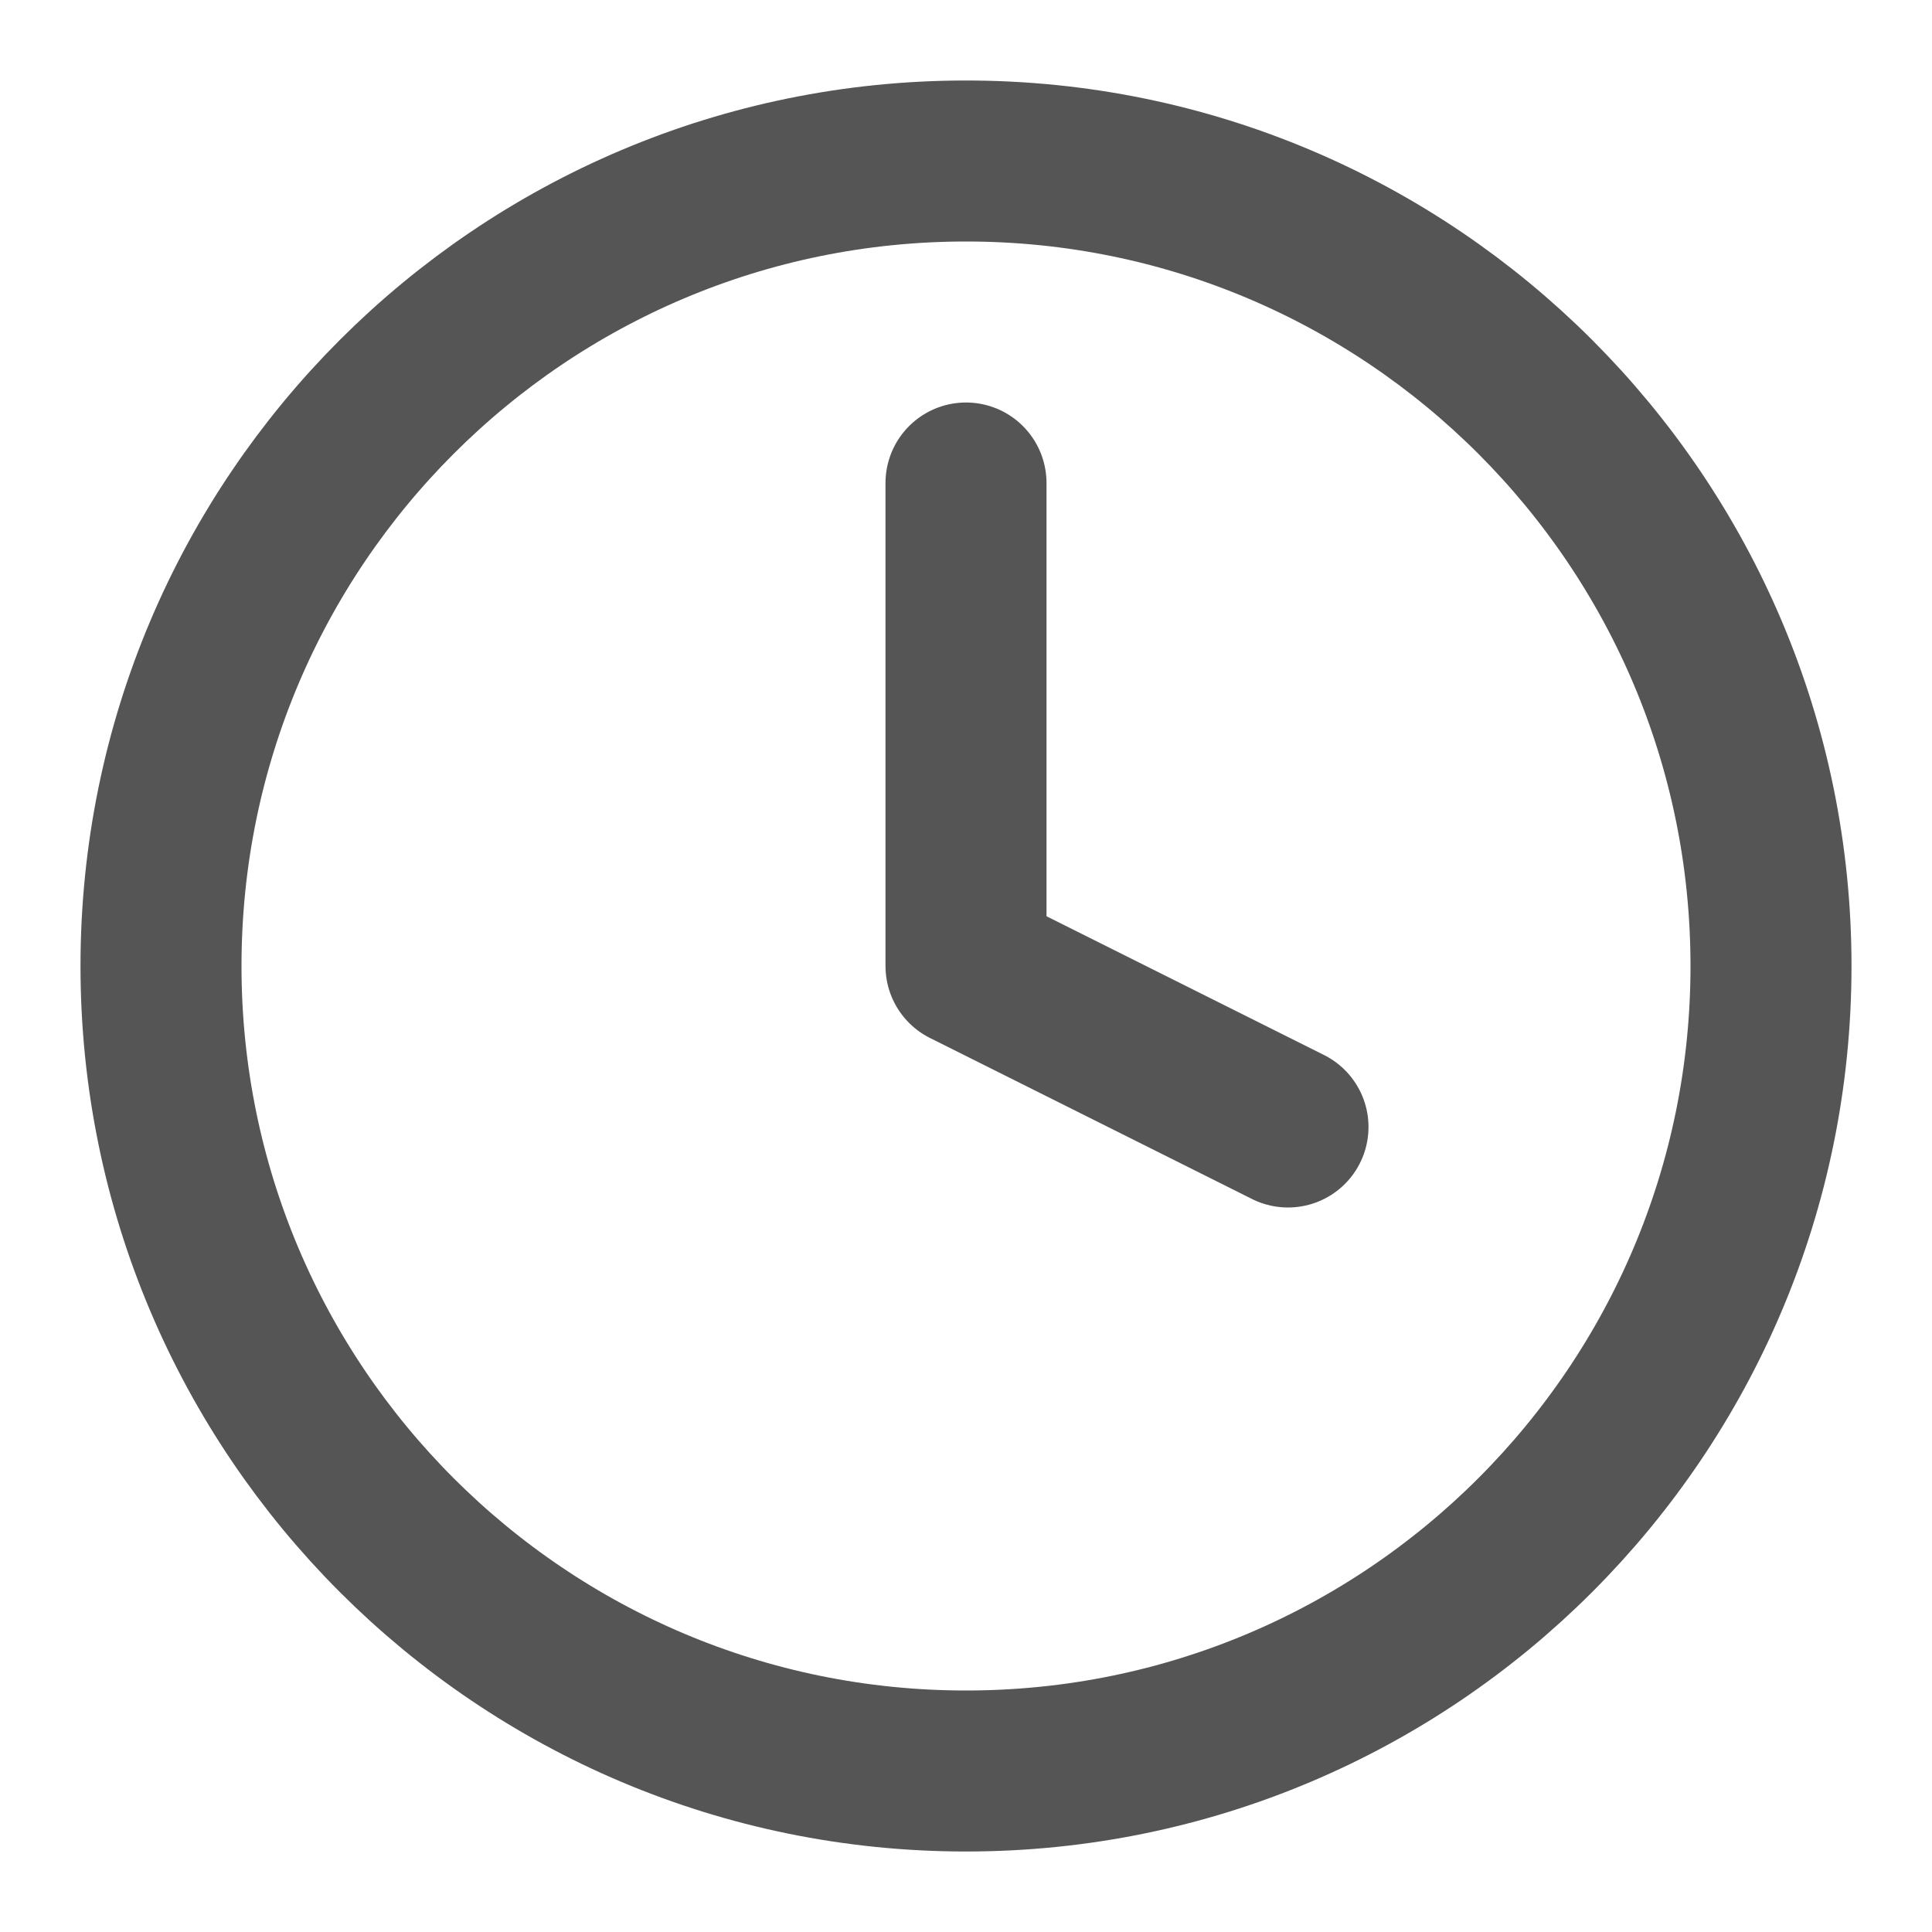
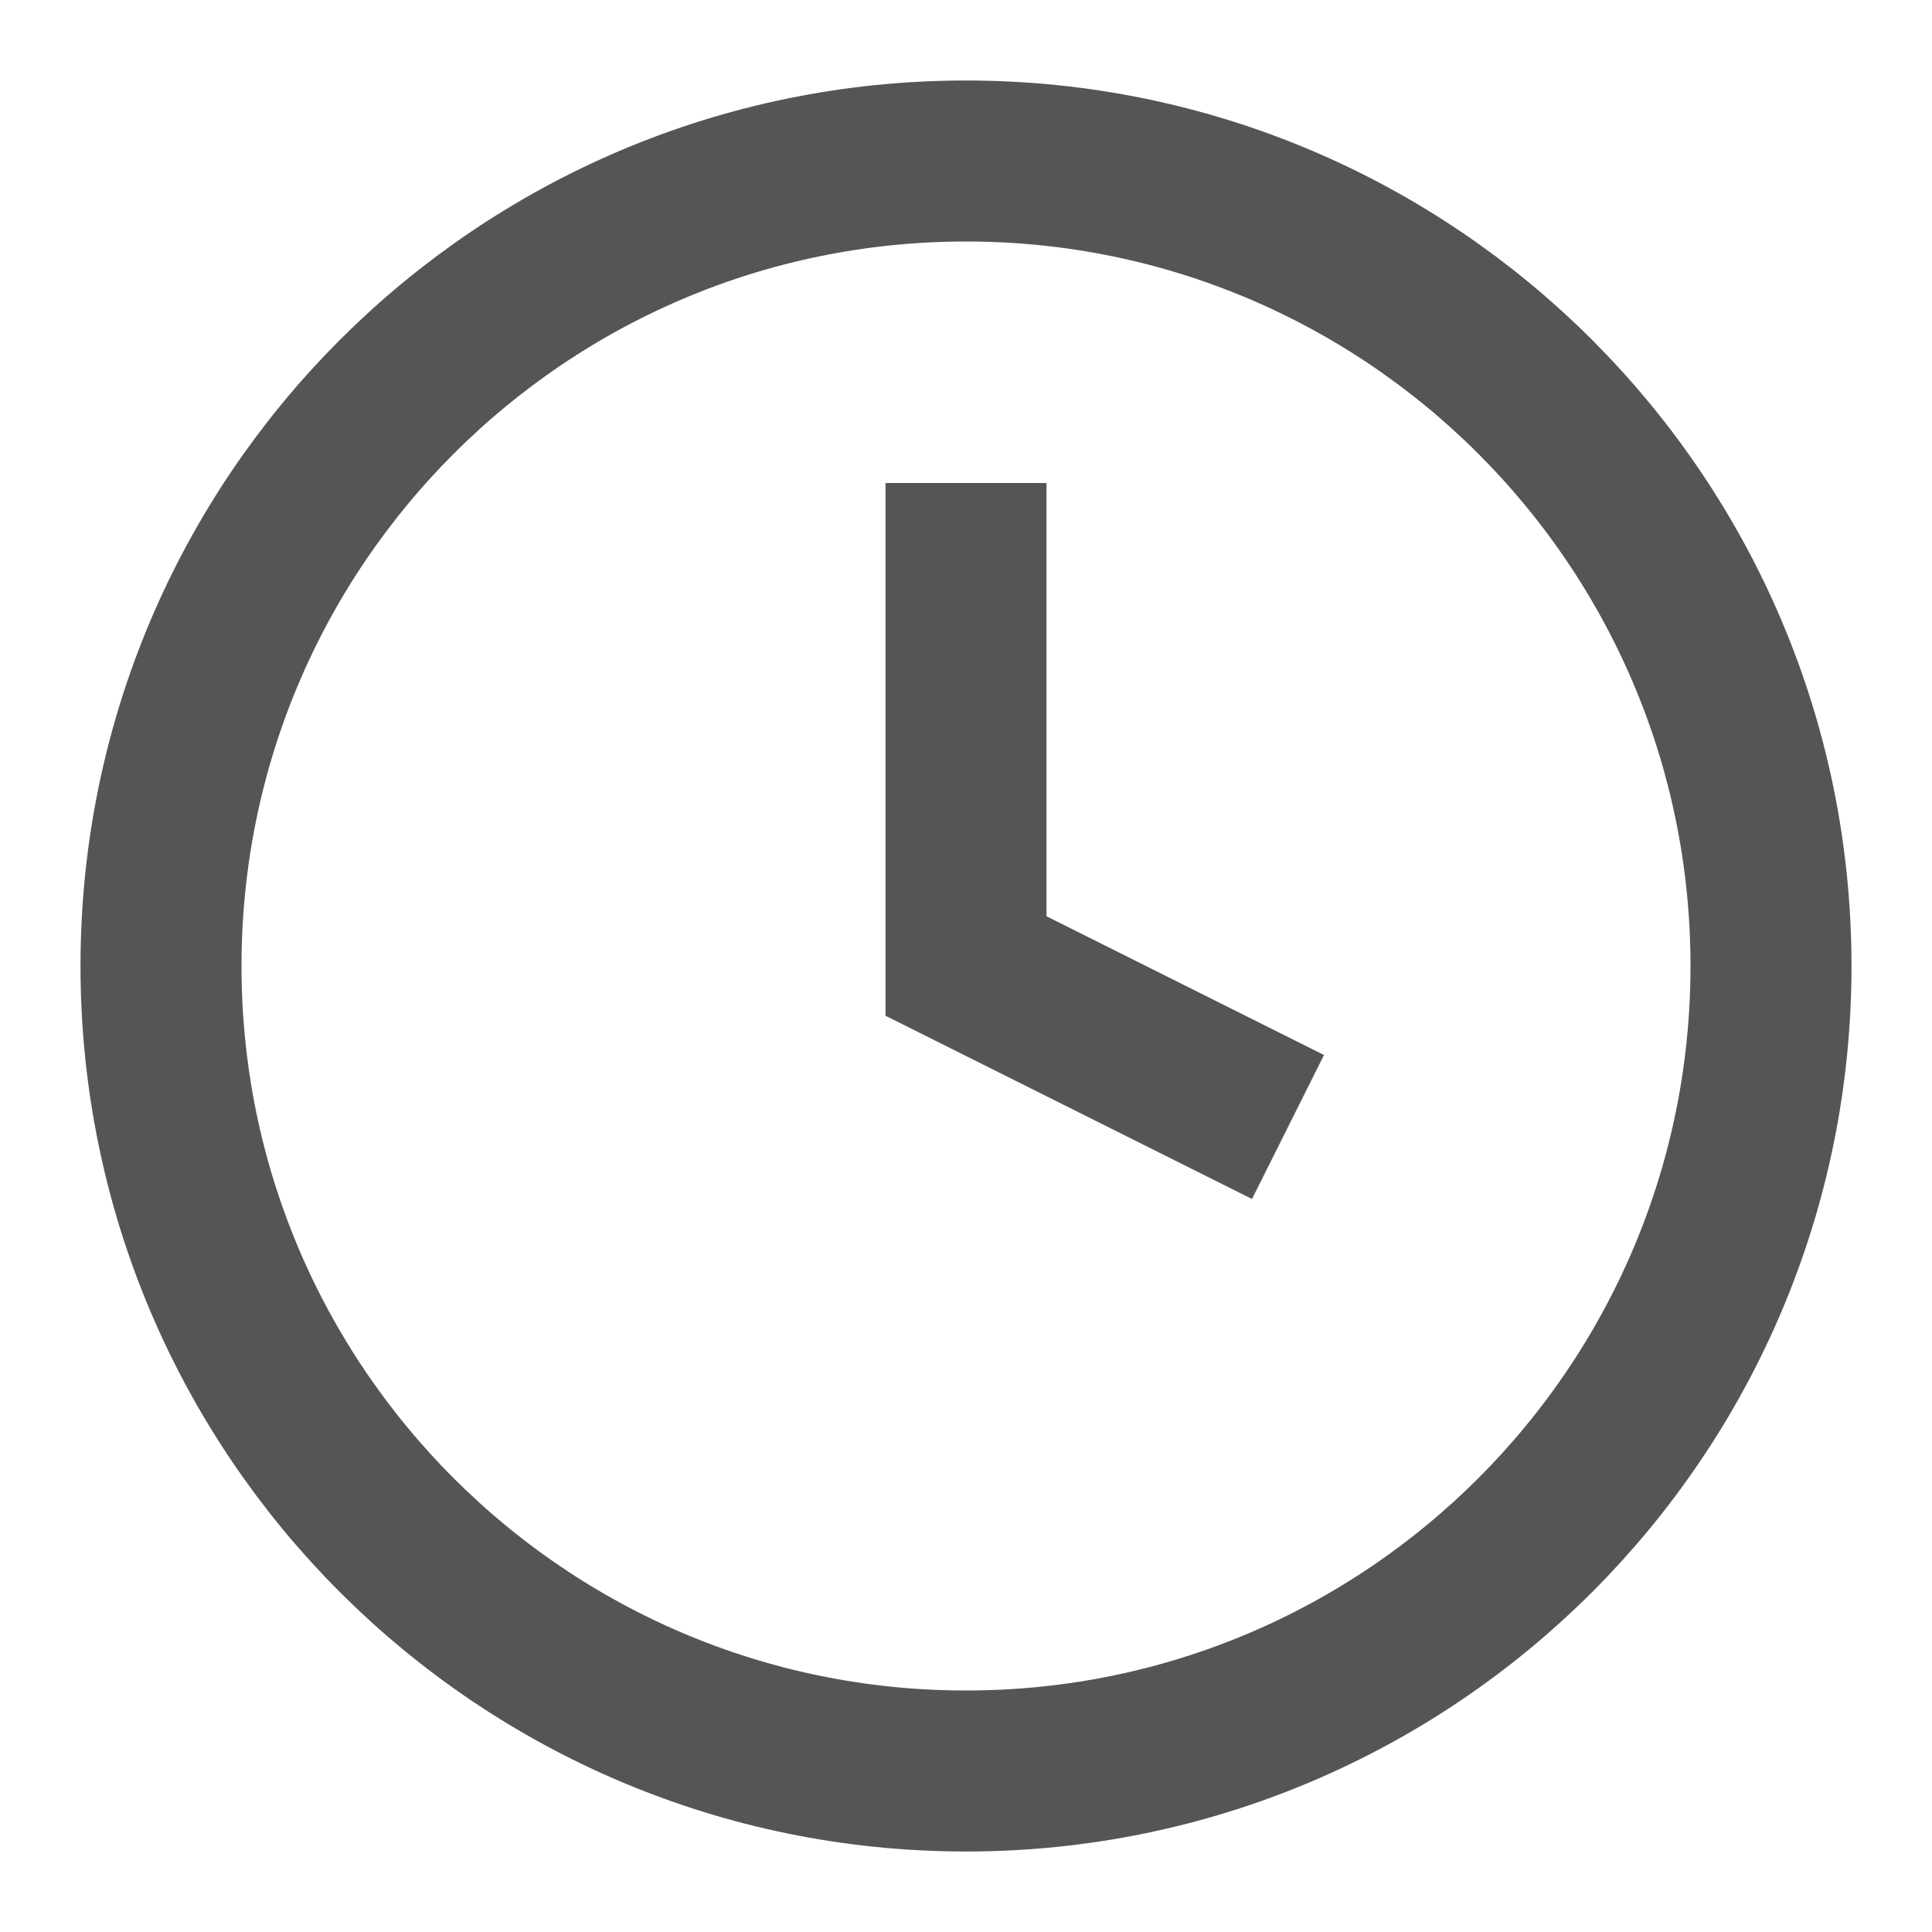
<svg xmlns="http://www.w3.org/2000/svg" width="12" height="12" viewBox="0 0 12 12" fill="none">
-   <path d="M6 11C8.761 11 11 8.761 11 6C11 3.239 8.761 1 6 1C3.239 1 1 3.239 1 6C1 8.761 3.239 11 6 11Z" stroke="#555555" stroke-linecap="round" stroke-linejoin="round" />
-   <path d="M6 3V6L8 7" stroke="#555555" stroke-linecap="round" stroke-linejoin="round" />
+   <path d="M6 11C8.761 11 11 8.761 11 6C11 3.239 8.761 1 6 1C3.239 1 1 3.239 1 6C1 8.761 3.239 11 6 11Z" stroke="#555555" strokeLinecap="round" strokeLinejoin="round" />
+   <path d="M6 3V6L8 7" stroke="#555555" strokeLinecap="round" strokeLinejoin="round" />
</svg>
